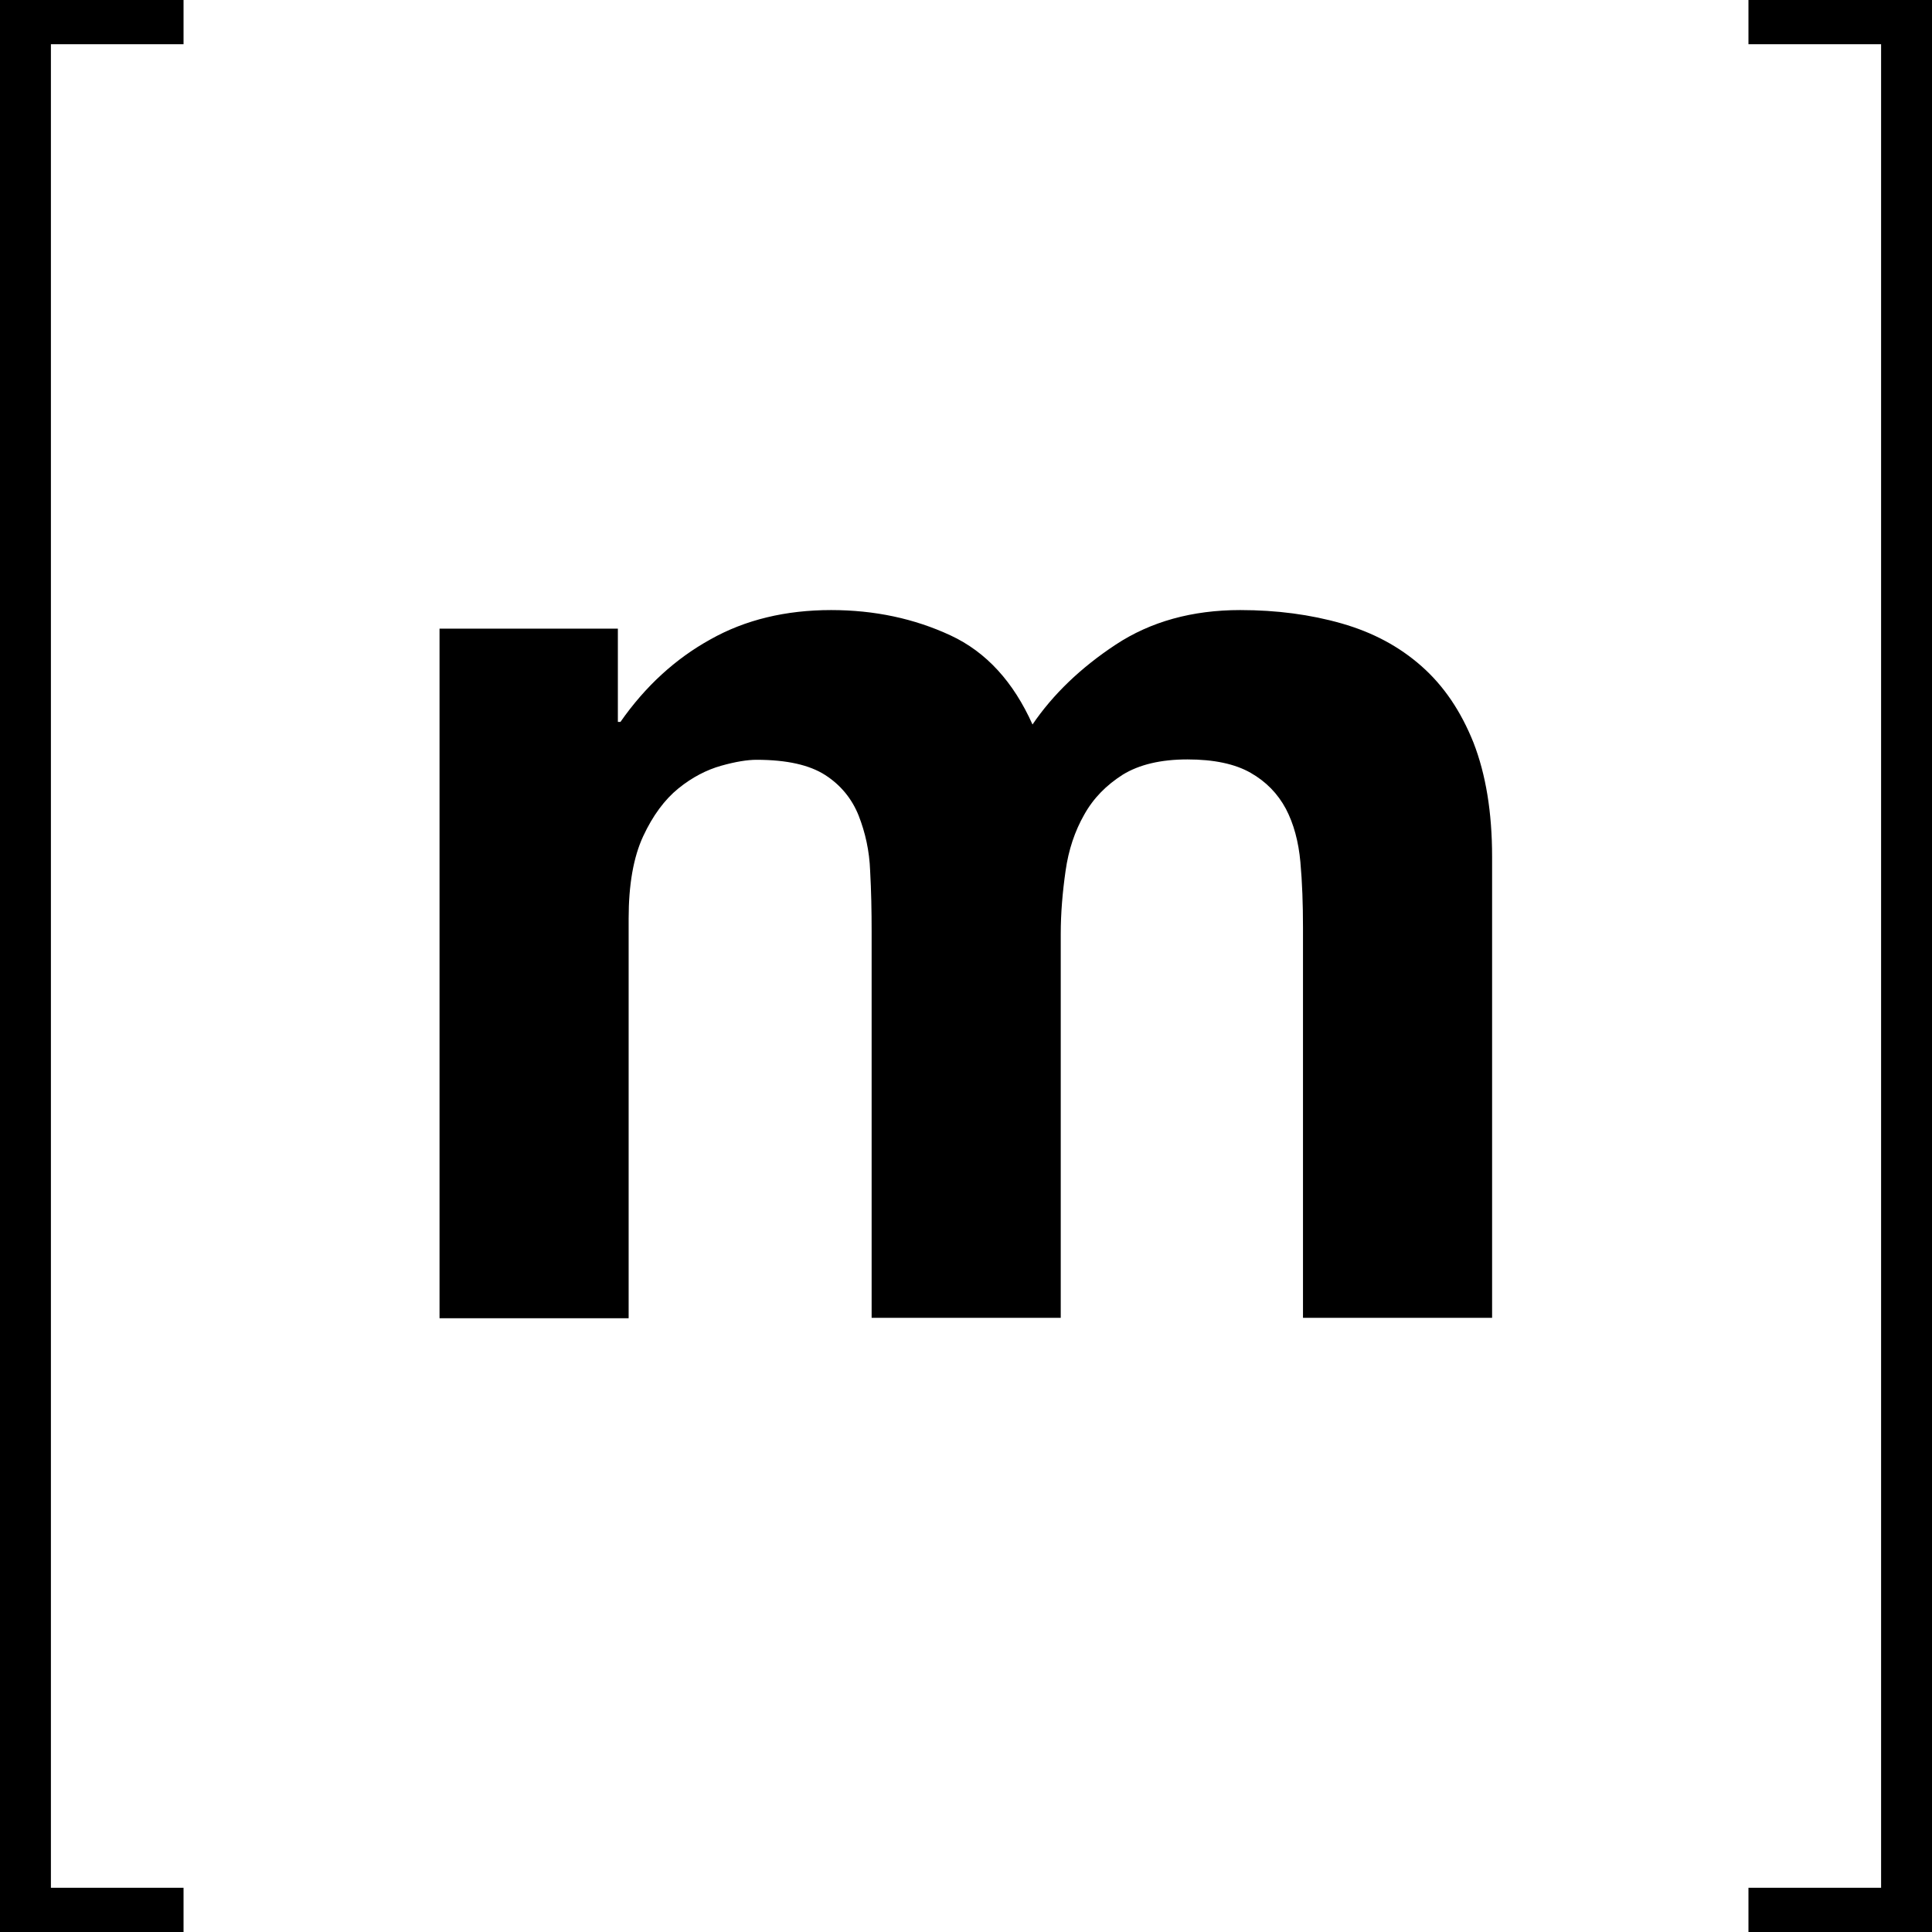
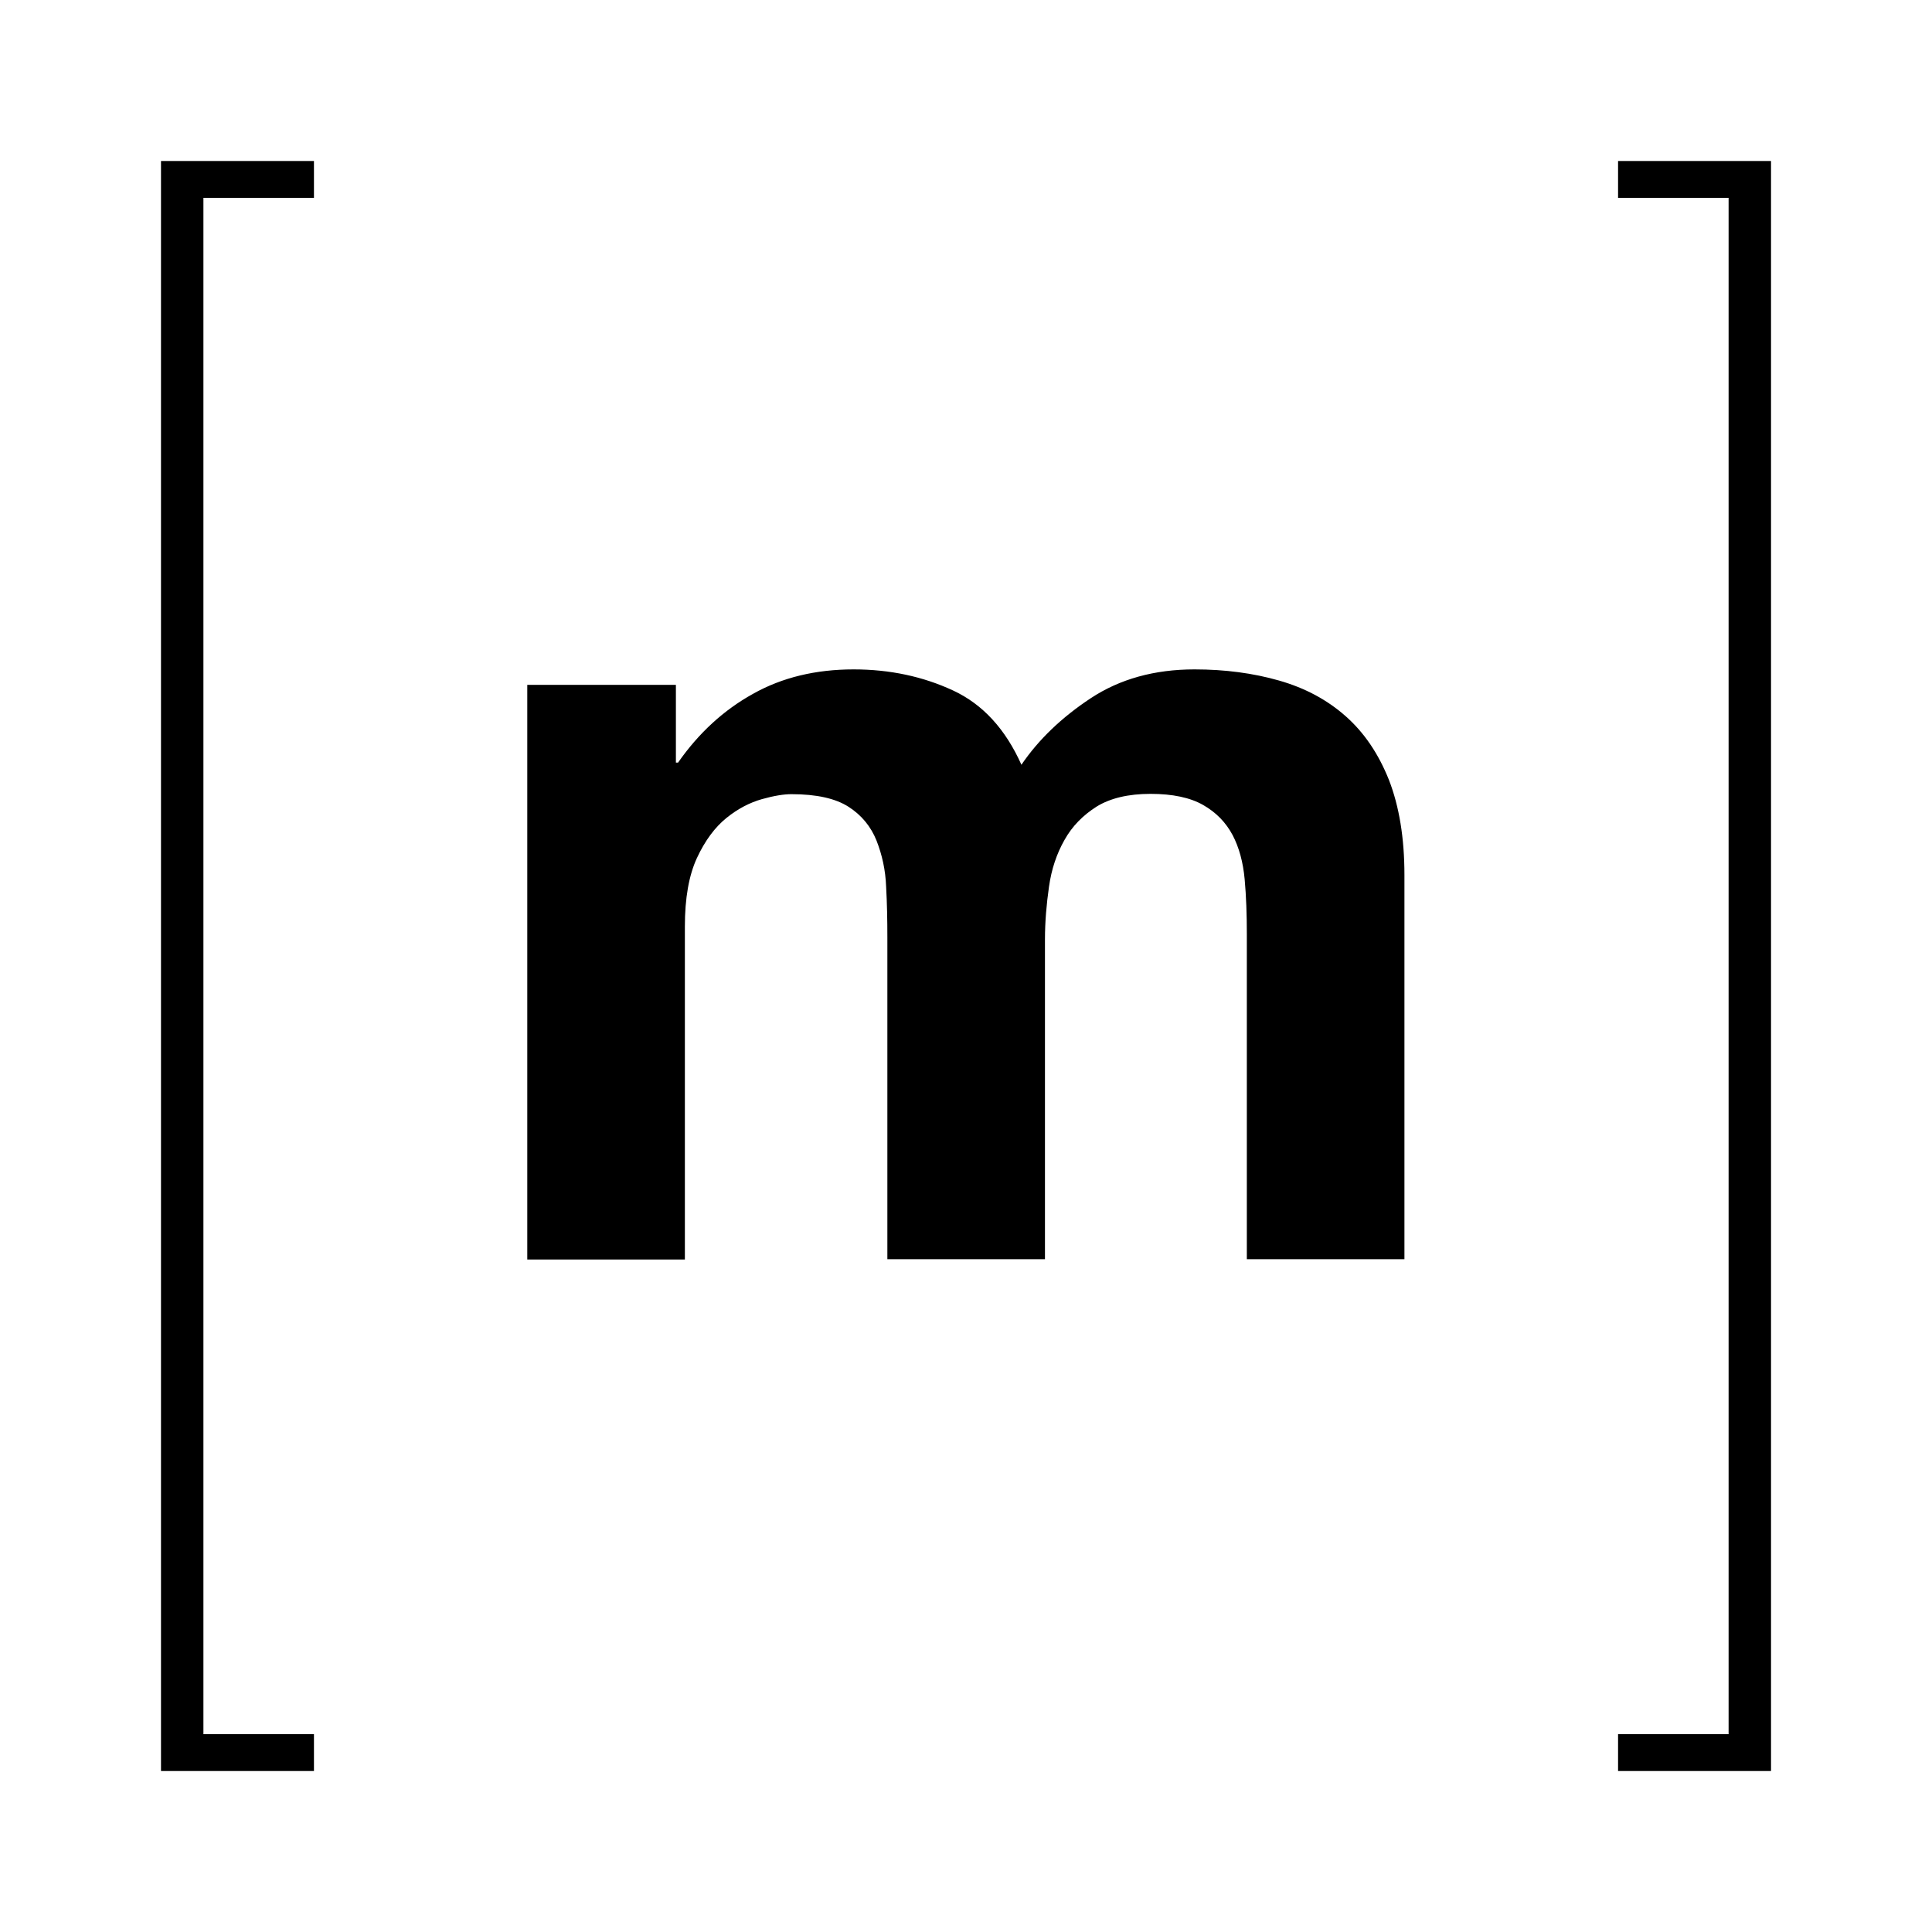
- <svg xmlns="http://www.w3.org/2000/svg" version="1.1" id="Layer_1" x="0px" y="0px" viewBox="0 0 520 520" style="enable-background:new 0 0 520 520;" xml:space="preserve">
-   <path d="M13.7,11.9v496.2h35.7V520H0V0h49.4v11.9H13.7z" />
-   <path d="M166.3,169.2v25.1h0.7c6.7-9.6,14.8-17,24.2-22.2c9.4-5.3,20.3-7.9,32.5-7.9c11.7,0,22.4,2.3,32.1,6.8  c9.7,4.5,17,12.6,22.1,24c5.5-8.1,13-15.3,22.4-21.5c9.4-6.2,20.6-9.3,33.5-9.3c9.8,0,18.9,1.2,27.3,3.6c8.4,2.4,15.5,6.2,21.5,11.5  c6,5.3,10.6,12.1,14,20.6c3.3,8.5,5,18.7,5,30.7v124.1h-50.9V249.6c0-6.2-0.2-12.1-0.7-17.6c-0.5-5.5-1.8-10.3-3.9-14.3  c-2.2-4.1-5.3-7.3-9.5-9.7c-4.2-2.4-9.9-3.6-17-3.6c-7.2,0-13,1.4-17.4,4.1c-4.4,2.8-7.9,6.3-10.4,10.8c-2.5,4.4-4.2,9.4-5,15.1  c-0.8,5.6-1.3,11.3-1.3,17v103.3h-50.9v-104c0-5.5-0.1-10.9-0.4-16.3c-0.2-5.4-1.3-10.3-3.1-14.9c-1.8-4.5-4.8-8.2-9-10.9  c-4.2-2.7-10.3-4.1-18.5-4.1c-2.4,0-5.6,0.5-9.5,1.6c-3.9,1.1-7.8,3.1-11.5,6.1c-3.7,3-6.9,7.3-9.5,12.9c-2.6,5.6-3.9,13-3.9,22.1  v107.6h-50.9V169.2H166.3z" />
-   <path d="M506.3,508.1V11.9h-35.7V0H520v520h-49.4v-11.9H506.3z" />
+ <svg xmlns="http://www.w3.org/2000/svg" version="1.1" id="Layer_1" x="0px" y="0px" viewBox="0 0 24 24" style="enable-background:new 0 0 520 520;" xml:space="preserve" width="24" height="24" preserveAspectRatio="xMidYMid meet">
+   <g transform="translate(2 2) scale(0.038462)">
+     <path d="M13.7,11.9v496.2h35.7V520H0V0h49.4v11.9H13.7z" />
+     <path d="M166.3,169.2v25.1h0.7c6.7-9.6,14.8-17,24.2-22.2c9.4-5.3,20.3-7.9,32.5-7.9c11.7,0,22.4,2.3,32.1,6.8  c9.7,4.5,17,12.6,22.1,24c5.5-8.1,13-15.3,22.4-21.5c9.4-6.2,20.6-9.3,33.5-9.3c9.8,0,18.9,1.2,27.3,3.6c8.4,2.4,15.5,6.2,21.5,11.5  c6,5.3,10.6,12.1,14,20.6c3.3,8.5,5,18.7,5,30.7v124.1h-50.9V249.6c0-6.2-0.2-12.1-0.7-17.6c-0.5-5.5-1.8-10.3-3.9-14.3  c-2.2-4.1-5.3-7.3-9.5-9.7c-4.2-2.4-9.9-3.6-17-3.6c-7.2,0-13,1.4-17.4,4.1c-4.4,2.8-7.9,6.3-10.4,10.8c-2.5,4.4-4.2,9.4-5,15.1  c-0.8,5.6-1.3,11.3-1.3,17v103.3h-50.9v-104c0-5.5-0.1-10.9-0.4-16.3c-0.2-5.4-1.3-10.3-3.1-14.9c-1.8-4.5-4.8-8.2-9-10.9  c-4.2-2.7-10.3-4.1-18.5-4.1c-2.4,0-5.6,0.5-9.5,1.6c-3.9,1.1-7.8,3.1-11.5,6.1c-3.7,3-6.9,7.3-9.5,12.9c-2.6,5.6-3.9,13-3.9,22.1  v107.6h-50.9V169.2H166.3z" />
+     <path d="M506.3,508.1V11.9h-35.7V0H520v520h-49.4v-11.9H506.3z" />
+   </g>
</svg>
